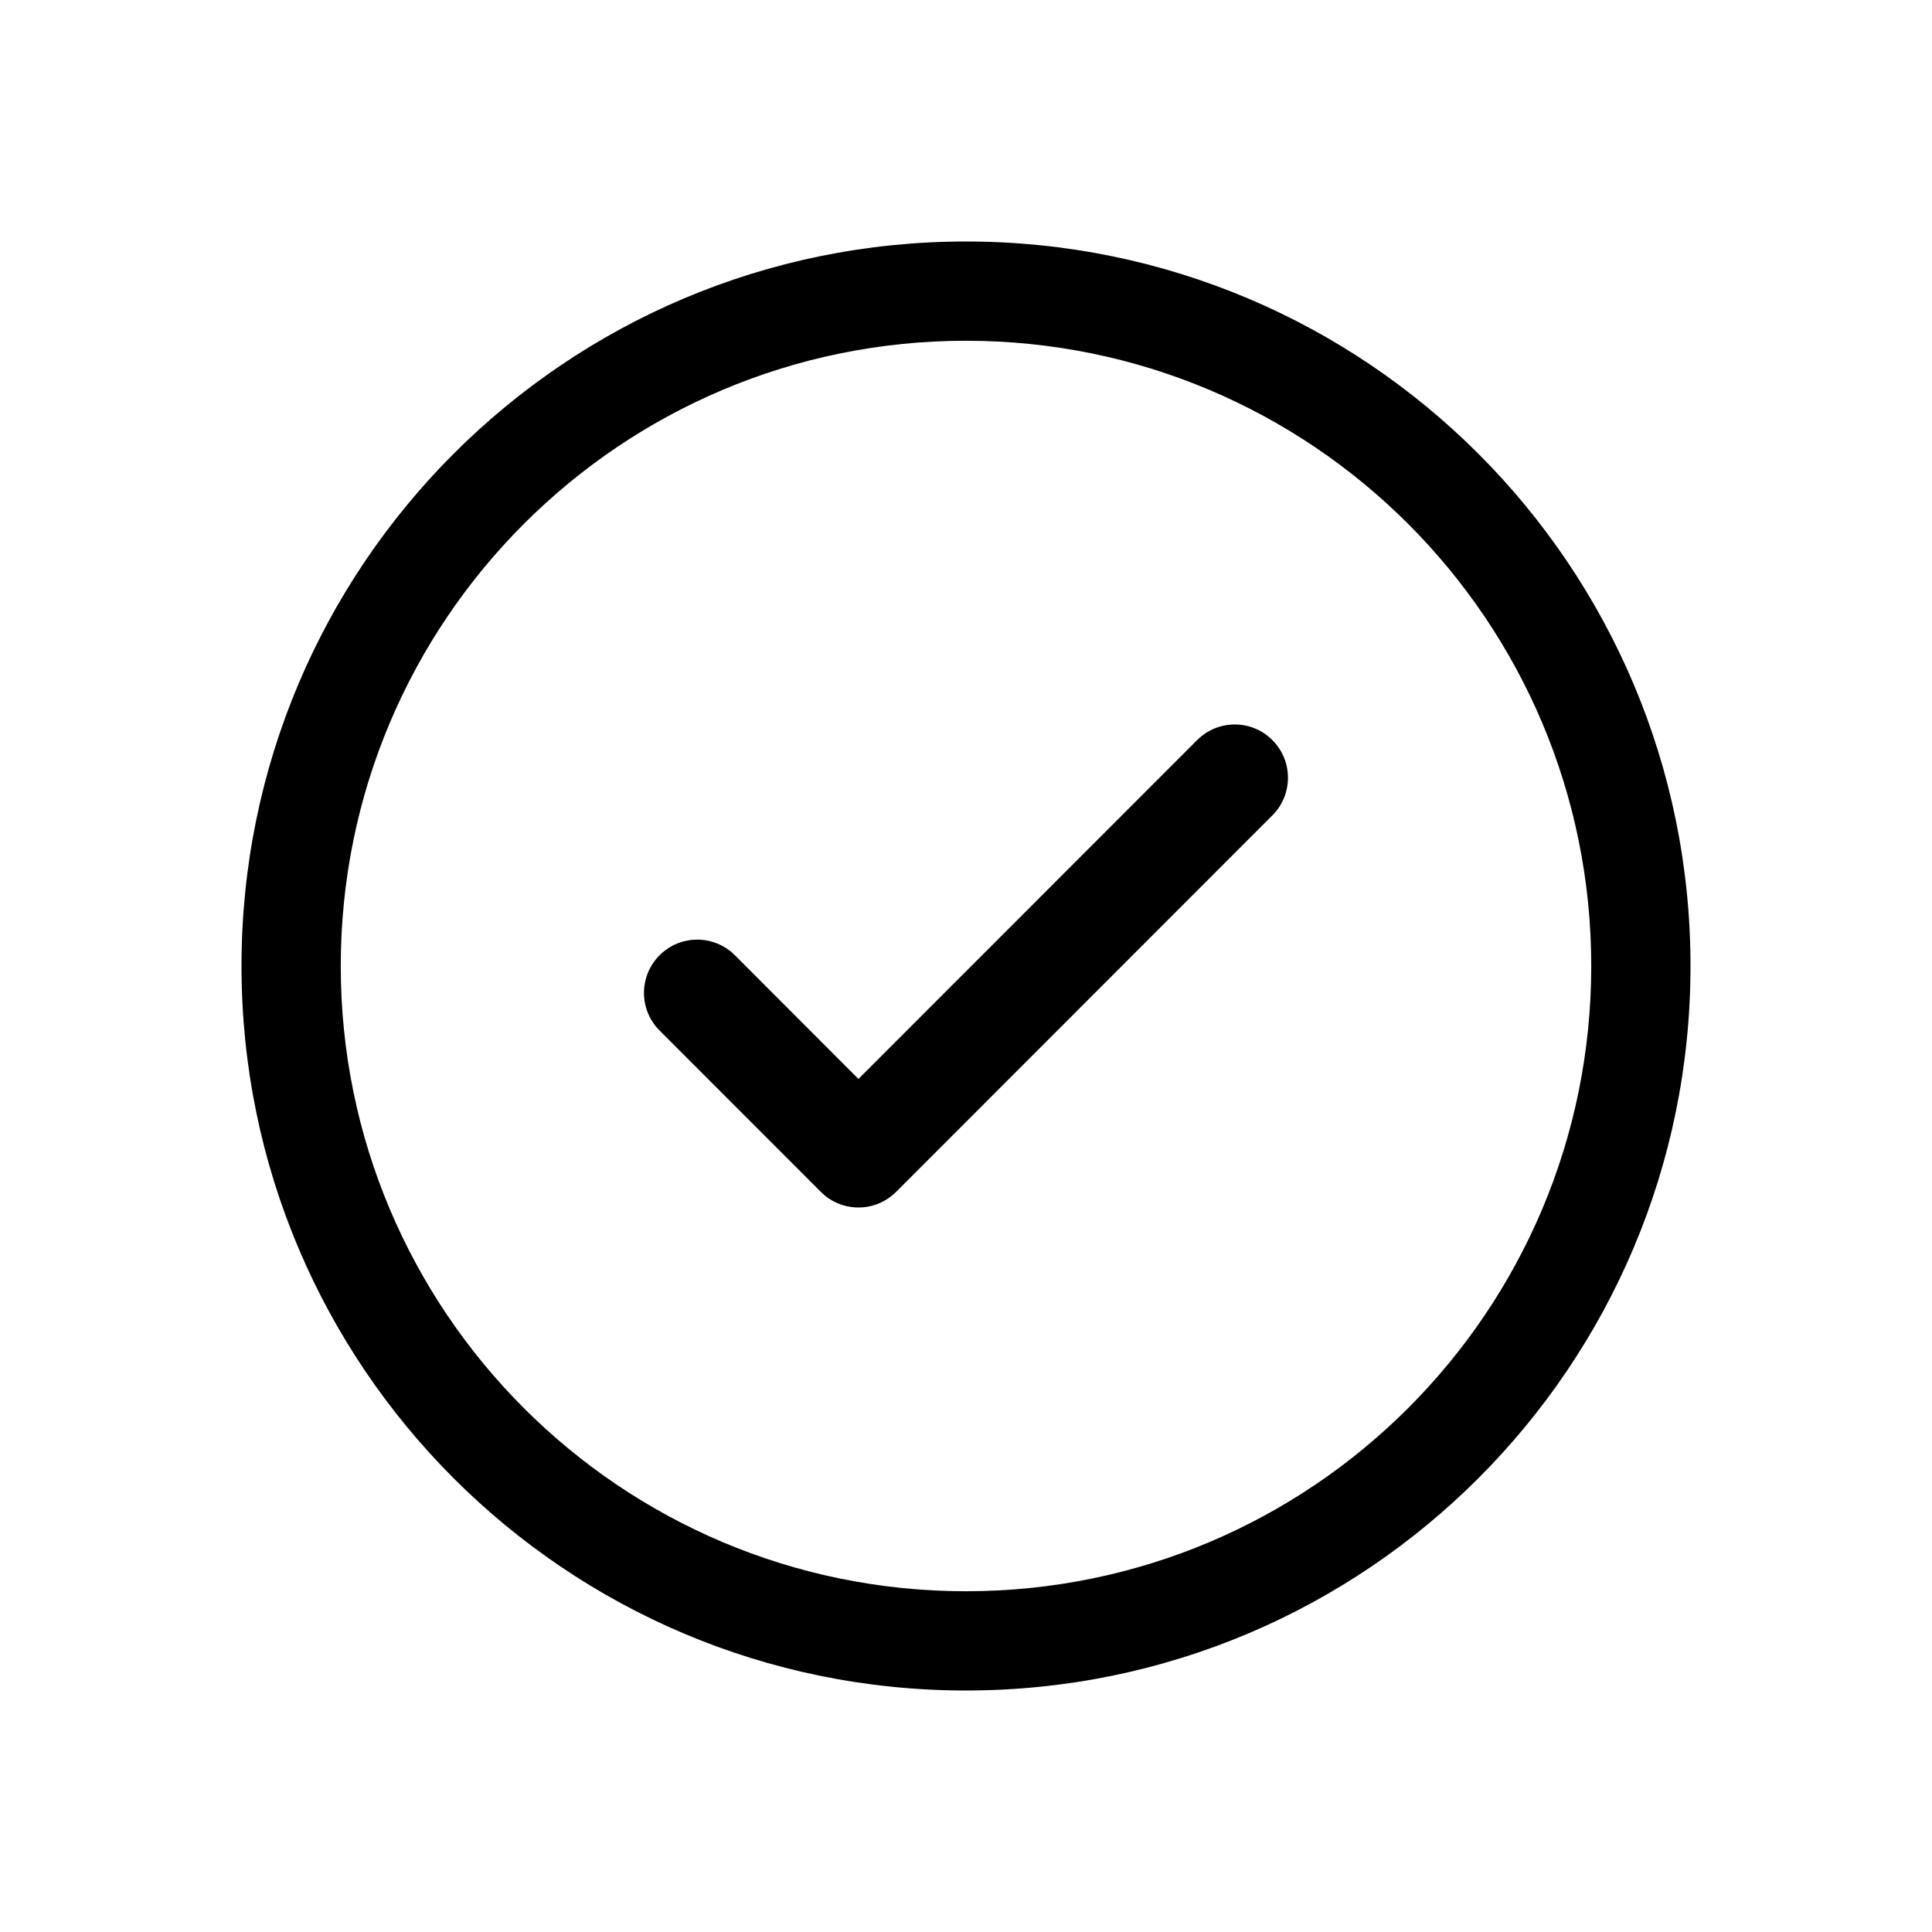
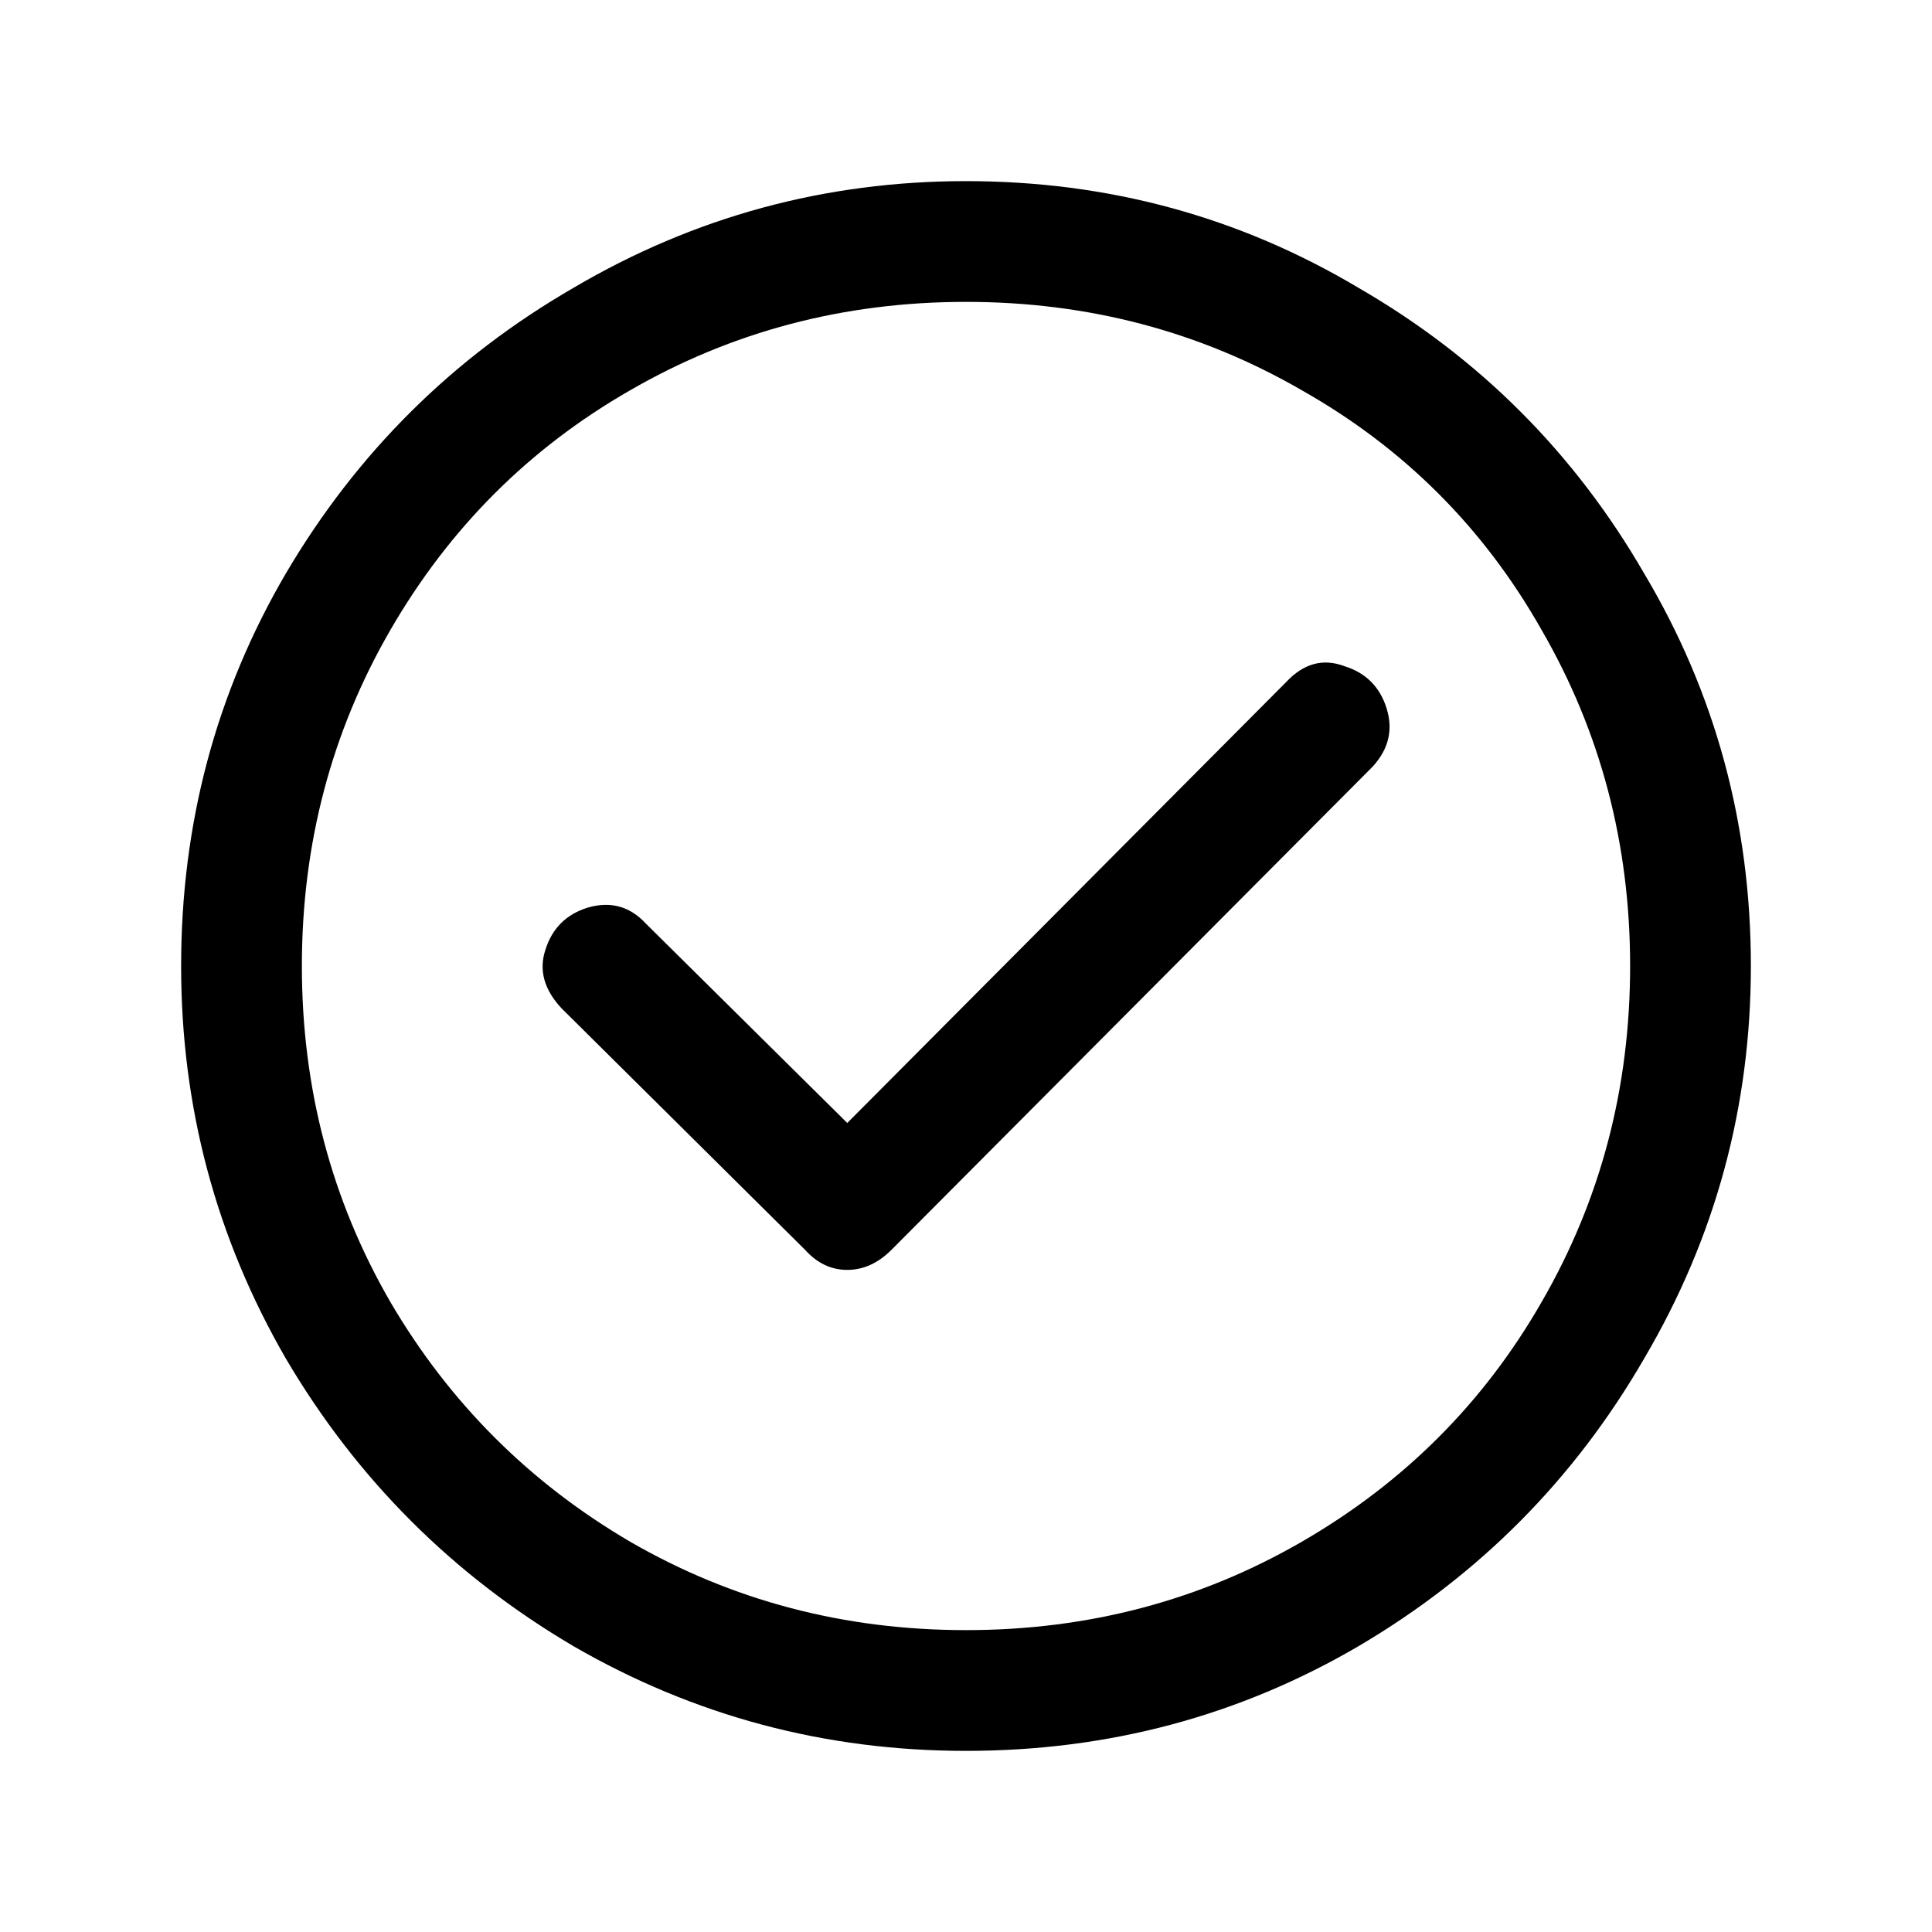
<svg xmlns="http://www.w3.org/2000/svg" width="24" height="24" viewBox="0 0 24 24" fill="none">
-   <path d="M15.806 9.194C16.064 9.452 16.064 9.871 15.806 10.129L11.132 14.806C10.906 15.032 10.557 15.061 10.3 14.891C10.264 14.867 10.229 14.838 10.197 14.806L8.194 12.802C7.935 12.544 7.935 12.125 8.194 11.866C8.452 11.608 8.87 11.608 9.129 11.866L10.664 13.403L14.871 9.194C15.13 8.935 15.548 8.935 15.806 9.194Z" fill="currentColor" />
-   <path fill-rule="evenodd" clip-rule="evenodd" d="M3 12C3 7.029 7.029 3 12 3C16.971 3 21 7.029 21 12C21 16.971 16.971 21 12 21C7.029 21 3 16.971 3 12ZM12 4.233C7.71 4.233 4.233 7.71 4.233 12C4.233 16.29 7.71 19.767 12 19.767C16.29 19.767 19.767 16.29 19.767 12C19.767 7.71 16.29 4.233 12 4.233Z" fill="currentColor" />
+   <path d="M12 21.75C10.25 21.75 8.625 21.317 7.125 20.45C5.625 19.567 4.433 18.375 3.55 16.875C2.683 15.375 2.25 13.75 2.25 12C2.25 10.233 2.683 8.608 3.55 7.125C4.433 5.625 5.625 4.442 7.125 3.575C8.625 2.692 10.25 2.25 12 2.25C13.767 2.25 15.392 2.692 16.875 3.575C18.375 4.442 19.558 5.625 20.425 7.125C21.308 8.608 21.75 10.233 21.75 12C21.75 13.75 21.308 15.375 20.425 16.875C19.558 18.375 18.375 19.567 16.875 20.45C15.392 21.317 13.767 21.75 12 21.75ZM12 20.25C13.517 20.25 14.908 19.883 16.175 19.15C17.442 18.417 18.433 17.425 19.15 16.175C19.883 14.908 20.25 13.517 20.25 12C20.25 10.483 19.883 9.092 19.15 7.825C18.433 6.558 17.442 5.567 16.175 4.85C14.908 4.117 13.517 3.75 12 3.75C10.483 3.75 9.092 4.117 7.825 4.85C6.575 5.567 5.583 6.558 4.85 7.825C4.117 9.092 3.75 10.483 3.75 12C3.75 13.517 4.117 14.908 4.85 16.175C5.583 17.425 6.575 18.417 7.825 19.15C9.092 19.883 10.483 20.25 12 20.25ZM6.975 12.525C6.758 12.292 6.692 12.05 6.775 11.8C6.858 11.533 7.033 11.358 7.3 11.275C7.583 11.192 7.825 11.258 8.025 11.475L10.525 13.95L15.975 8.475C16.192 8.242 16.433 8.175 16.7 8.275C16.967 8.358 17.142 8.533 17.225 8.8C17.308 9.067 17.25 9.308 17.05 9.525L11.075 15.525C10.908 15.692 10.725 15.775 10.525 15.775C10.325 15.775 10.15 15.692 10 15.525L6.975 12.525Z" fill="currentColor" />
</svg>
